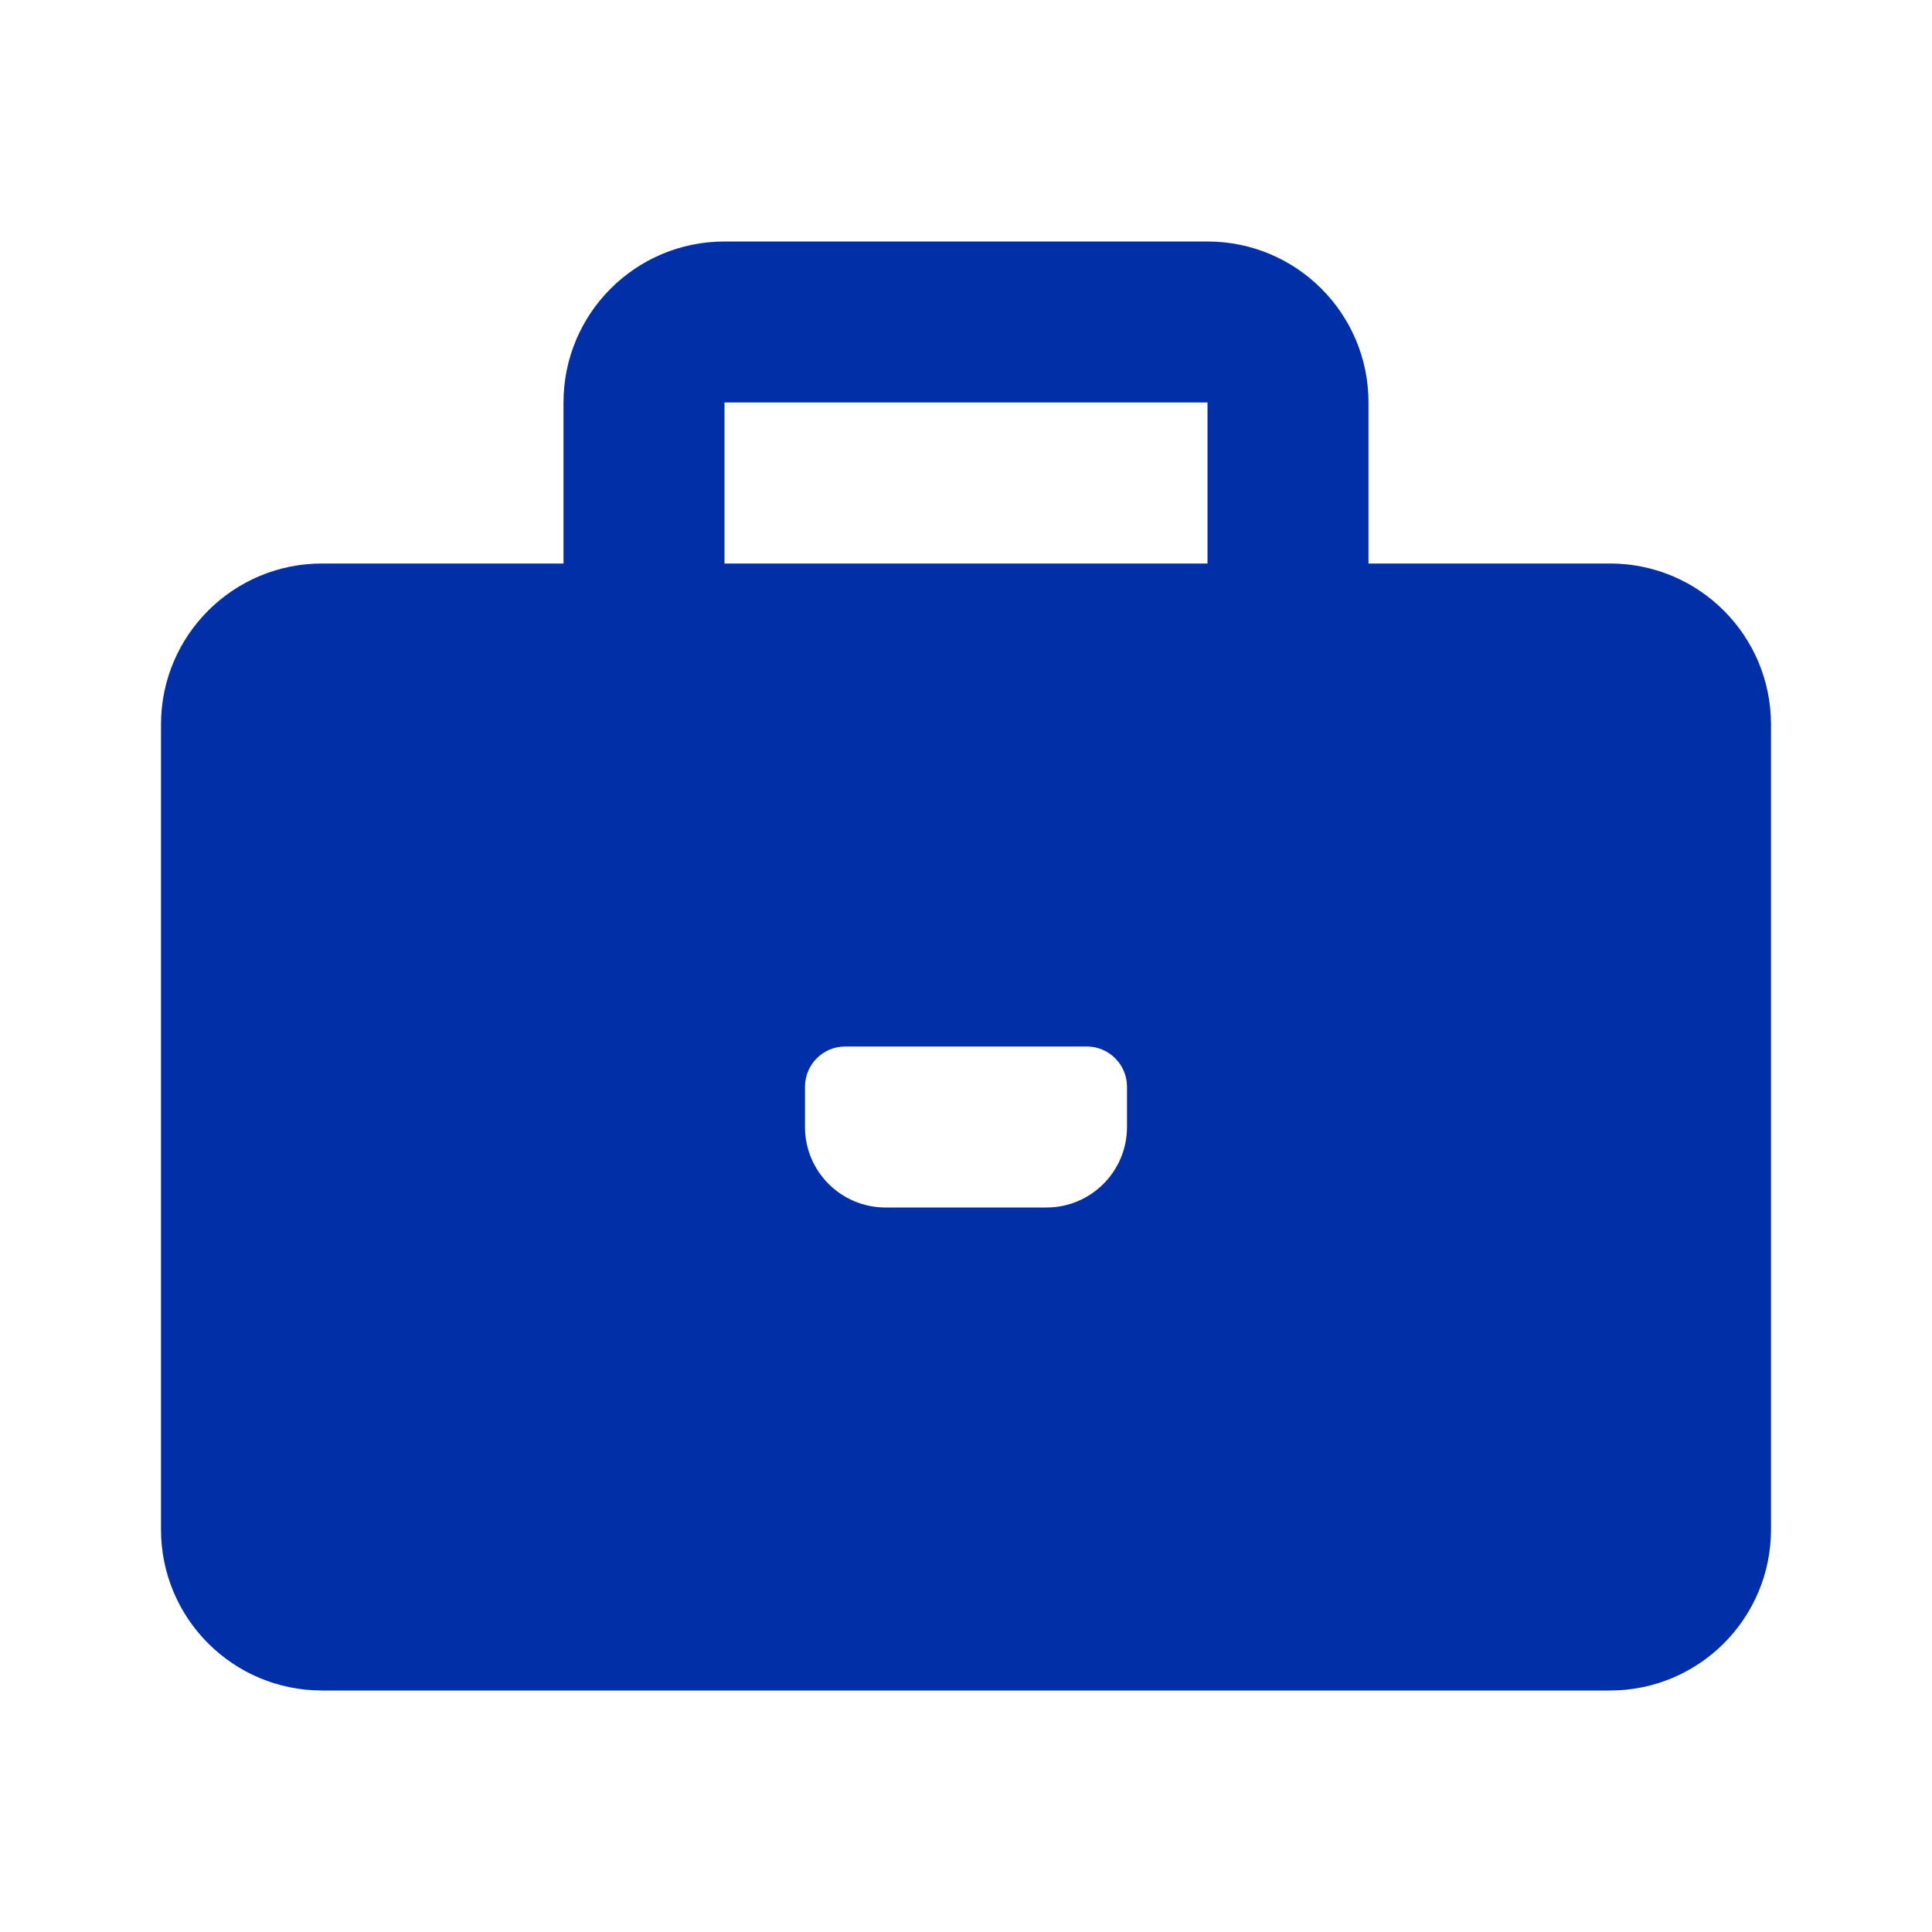
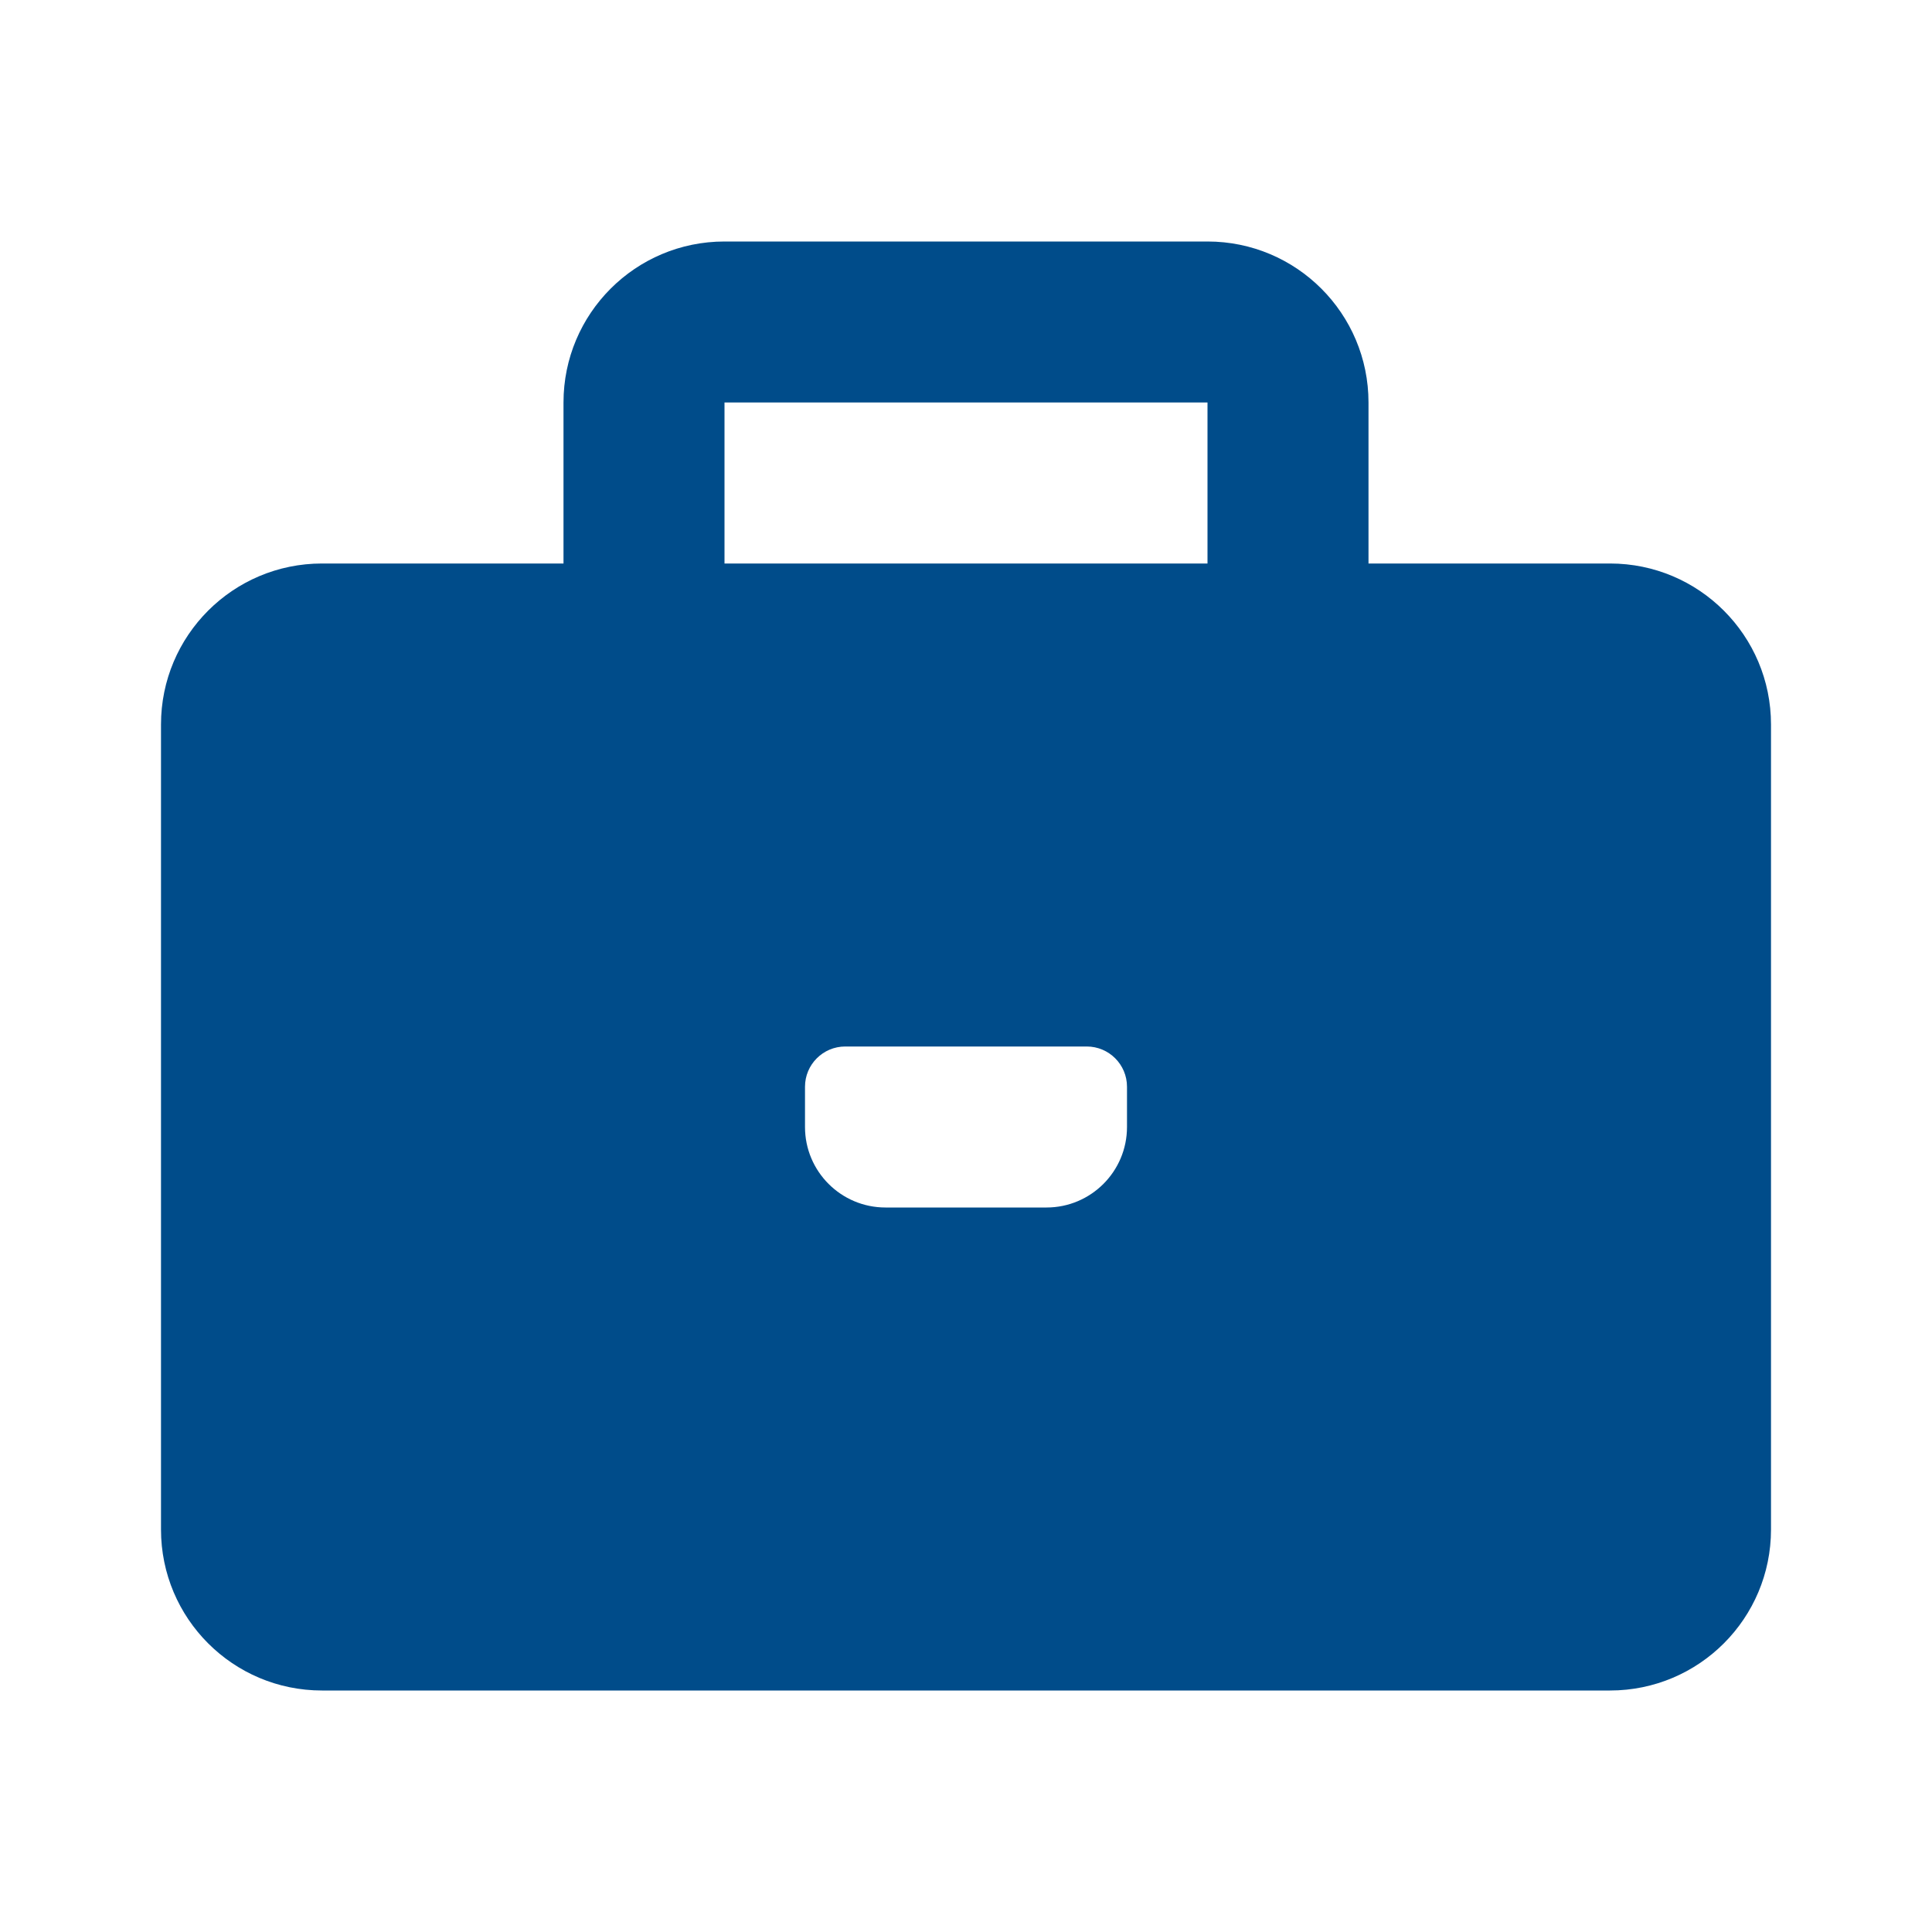
<svg xmlns="http://www.w3.org/2000/svg" width="24px" height="24px" viewBox="0 0 24 24" version="1.1">
  <g id="完整" stroke="none" stroke-width="1" fill="none" fill-rule="evenodd">
-     <g id="我的项目/文件" transform="translate(-264, -385)" fill="#002FA7" fill-rule="nonzero">
+     <g id="我的项目/文件" transform="translate(-264, -385)" fill="#004C8A" fill-rule="nonzero">
      <g id="ico-/-24-/-files-/-folder_outlined" transform="translate(264, 385)">
        <path d="M20,7 L17,7 L17,5 C17,3.895 16.105,3 15,3 L9,3 C7.895,3 7,3.895 7,5 L7,7 L4,7 C2.895,7 2,7.895 2,9 L2,19 C2,20.105 2.895,21 4,21 L20,21 C21.105,21 22,20.105 22,19 L22,9 C22,7.895 21.105,7 20,7 Z M14,14 C14,14.552 13.552,15 13,15 L11,15 C10.448,15 10,14.552 10,14 L10,13.5 C10,13.224 10.224,13 10.5,13 L13.5,13 C13.776,13 14,13.224 14,13.5 L14,14 Z M15,7 L9,7 L9,5 L15,5 L15,7 Z" id="Icon-color" />
      </g>
    </g>
  </g>
</svg>
